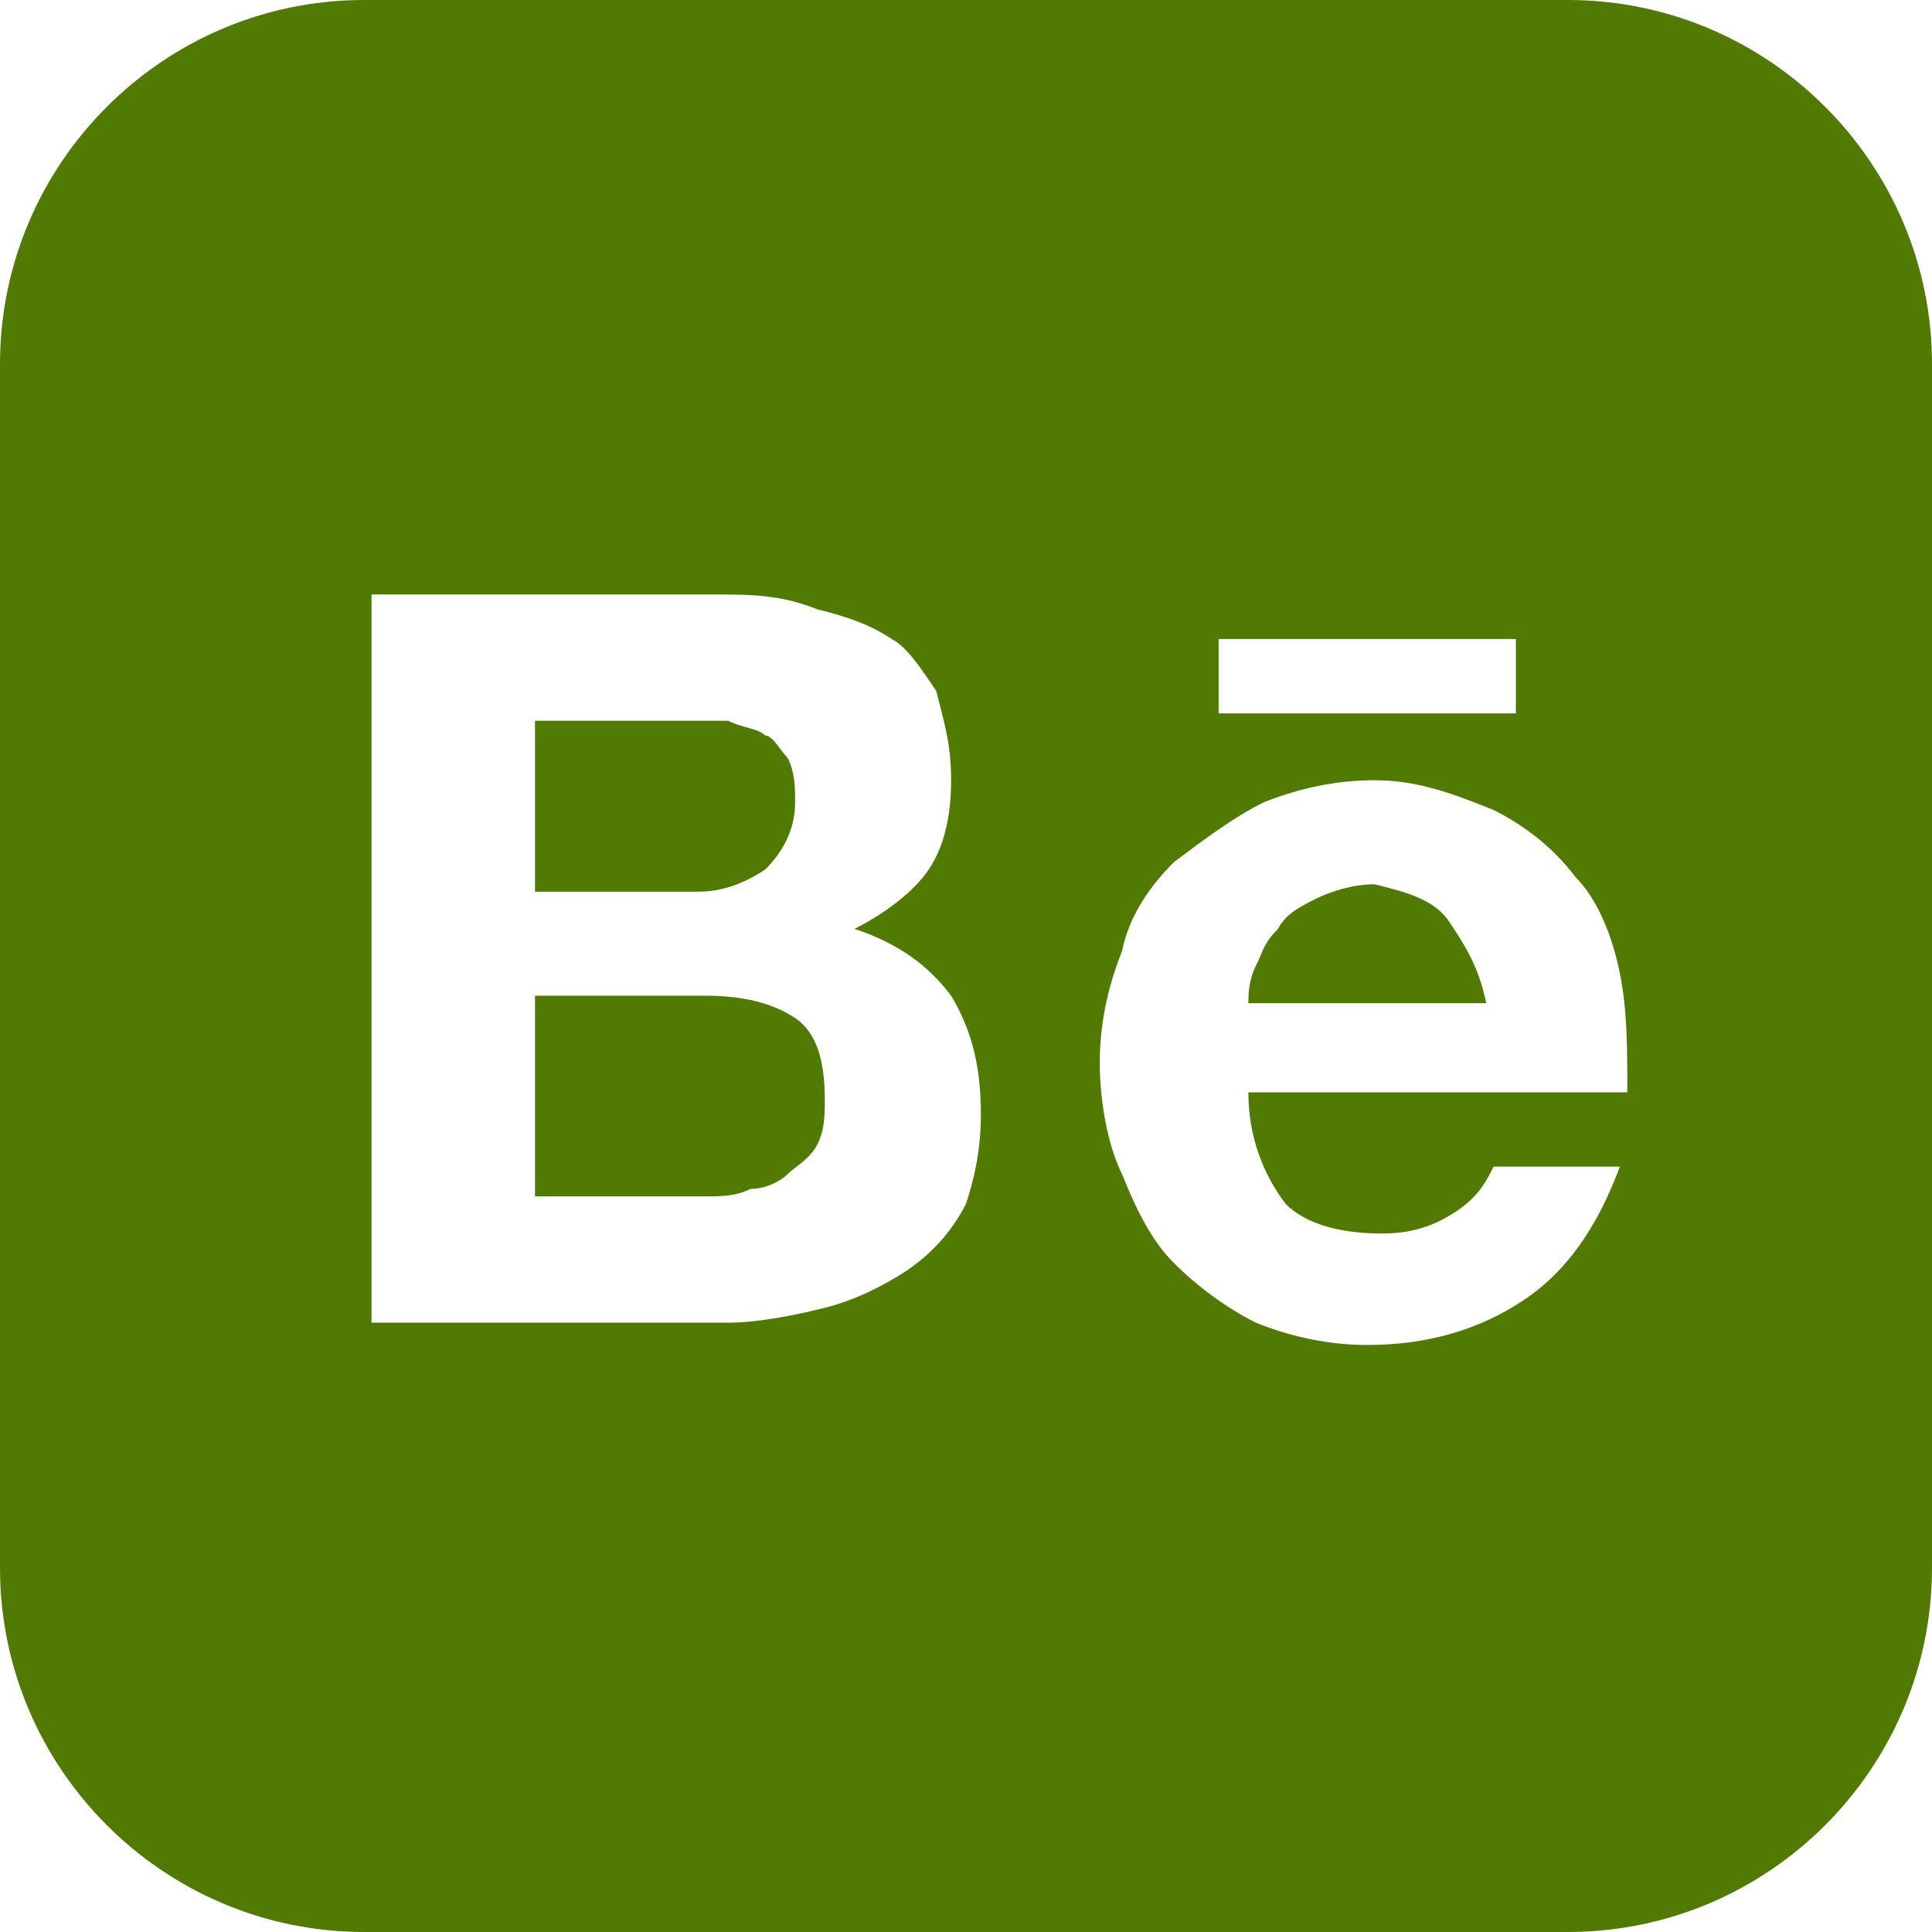
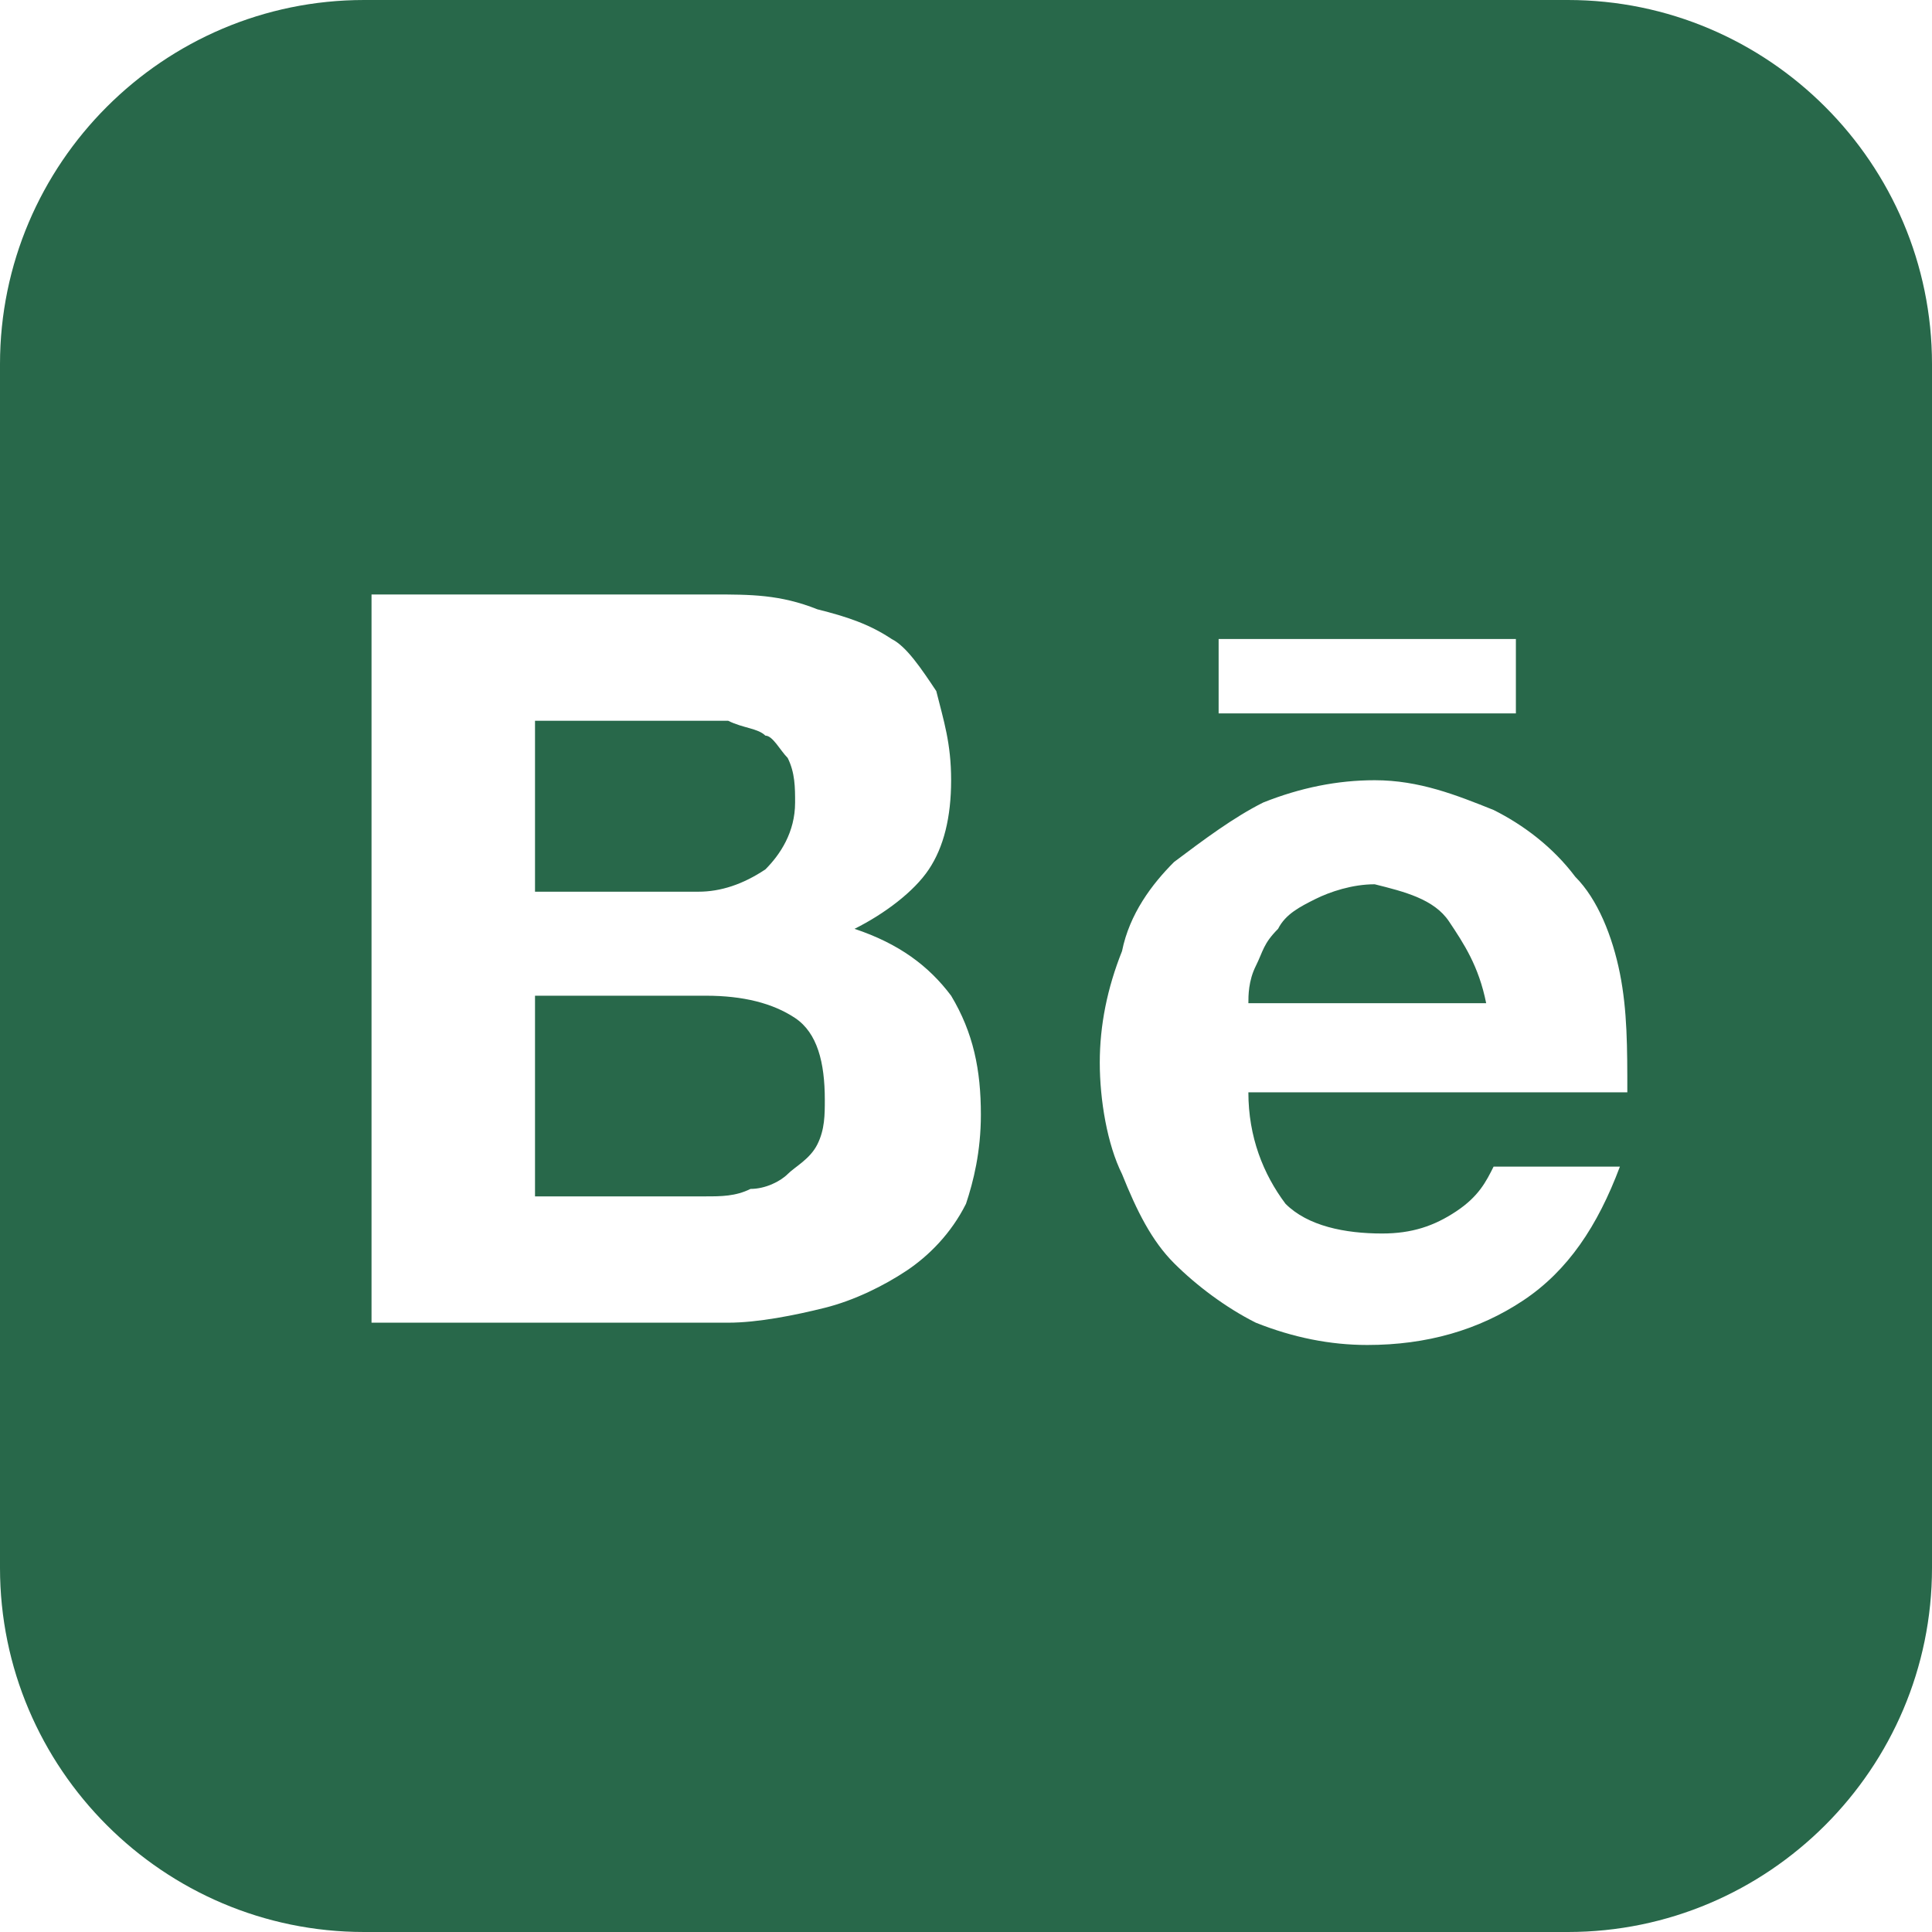
<svg xmlns="http://www.w3.org/2000/svg" width="50" height="50" viewBox="0 0 50 50" fill="none">
-   <path d="M37.5 23.846C37.885 24.423 38.269 25 38.462 25.962H32.308C32.308 25.769 32.308 25.385 32.5 25C32.692 24.615 32.692 24.423 33.077 24.038C33.269 23.654 33.654 23.462 34.038 23.269C34.423 23.077 35 22.885 35.577 22.885C36.346 23.077 37.115 23.269 37.5 23.846ZM19.808 22.5C20.192 22.115 20.577 21.538 20.577 20.769C20.577 20.385 20.577 20 20.385 19.615C20.192 19.423 20 19.038 19.808 19.038C19.615 18.846 19.231 18.846 18.846 18.654H13.846V23.077H18.077C18.654 23.077 19.231 22.885 19.808 22.5ZM18.269 25.769H13.846V30.962H18.269C18.654 30.962 19.038 30.962 19.423 30.769C19.808 30.769 20.192 30.577 20.385 30.385C20.577 30.192 20.962 30 21.154 29.615C21.346 29.231 21.346 28.846 21.346 28.462C21.346 27.5 21.154 26.731 20.577 26.346C20 25.962 19.231 25.769 18.269 25.769ZM50 9.423V40.577C50 45.769 45.769 50 40.577 50H9.423C4.231 50 0 45.769 0 40.577V9.423C0 4.231 4.231 0 9.423 0H40.577C45.769 0 50 4.231 50 9.423ZM31.538 18.462H39.231V16.538H31.538V18.462ZM25.385 28.846C25.385 27.692 25.192 26.731 24.615 25.769C24.038 25 23.269 24.423 22.115 24.038C22.885 23.654 23.654 23.077 24.038 22.5C24.423 21.923 24.615 21.154 24.615 20.192C24.615 19.231 24.423 18.654 24.231 17.885C23.846 17.308 23.462 16.731 23.077 16.538C22.5 16.154 21.923 15.961 21.154 15.769C20.192 15.385 19.423 15.385 18.462 15.385H9.615V34.231H18.846C19.615 34.231 20.577 34.038 21.346 33.846C22.115 33.654 22.885 33.269 23.462 32.885C24.038 32.5 24.615 31.923 25 31.154C25.192 30.577 25.385 29.808 25.385 28.846ZM32.308 28.269H42.115C42.115 27.115 42.115 26.154 41.923 25.192C41.731 24.231 41.346 23.269 40.769 22.692C40.192 21.923 39.423 21.346 38.654 20.962C37.692 20.577 36.731 20.192 35.577 20.192C34.615 20.192 33.654 20.385 32.692 20.769C31.923 21.154 31.154 21.731 30.385 22.308C29.808 22.885 29.231 23.654 29.038 24.615C28.654 25.577 28.462 26.538 28.462 27.5C28.462 28.462 28.654 29.615 29.038 30.385C29.423 31.346 29.808 32.115 30.385 32.692C30.962 33.269 31.731 33.846 32.5 34.231C33.462 34.615 34.423 34.808 35.385 34.808C36.923 34.808 38.269 34.423 39.423 33.654C40.577 32.885 41.346 31.731 41.923 30.192H38.654C38.462 30.577 38.269 30.962 37.692 31.346C37.115 31.731 36.538 31.923 35.769 31.923C34.808 31.923 33.846 31.731 33.269 31.154C32.692 30.385 32.308 29.423 32.308 28.269Z" fill="#507A01" />
+   <path d="M37.5 23.846C37.885 24.423 38.269 25 38.462 25.962H32.308C32.308 25.769 32.308 25.385 32.5 25C32.692 24.615 32.692 24.423 33.077 24.038C33.269 23.654 33.654 23.462 34.038 23.269C34.423 23.077 35 22.885 35.577 22.885C36.346 23.077 37.115 23.269 37.5 23.846ZM19.808 22.5C20.192 22.115 20.577 21.538 20.577 20.769C20.577 20.385 20.577 20 20.385 19.615C20.192 19.423 20 19.038 19.808 19.038C19.615 18.846 19.231 18.846 18.846 18.654H13.846V23.077H18.077C18.654 23.077 19.231 22.885 19.808 22.5ZM18.269 25.769H13.846V30.962H18.269C18.654 30.962 19.038 30.962 19.423 30.769C19.808 30.769 20.192 30.577 20.385 30.385C20.577 30.192 20.962 30 21.154 29.615C21.346 29.231 21.346 28.846 21.346 28.462C21.346 27.5 21.154 26.731 20.577 26.346C20 25.962 19.231 25.769 18.269 25.769ZM50 9.423V40.577C50 45.769 45.769 50 40.577 50H9.423C4.231 50 0 45.769 0 40.577V9.423C0 4.231 4.231 0 9.423 0H40.577C45.769 0 50 4.231 50 9.423ZM31.538 18.462H39.231V16.538H31.538V18.462ZM25.385 28.846C25.385 27.692 25.192 26.731 24.615 25.769C24.038 25 23.269 24.423 22.115 24.038C22.885 23.654 23.654 23.077 24.038 22.5C24.423 21.923 24.615 21.154 24.615 20.192C24.615 19.231 24.423 18.654 24.231 17.885C23.846 17.308 23.462 16.731 23.077 16.538C22.5 16.154 21.923 15.961 21.154 15.769C20.192 15.385 19.423 15.385 18.462 15.385H9.615V34.231H18.846C19.615 34.231 20.577 34.038 21.346 33.846C22.115 33.654 22.885 33.269 23.462 32.885C24.038 32.5 24.615 31.923 25 31.154C25.192 30.577 25.385 29.808 25.385 28.846ZM32.308 28.269H42.115C42.115 27.115 42.115 26.154 41.923 25.192C41.731 24.231 41.346 23.269 40.769 22.692C40.192 21.923 39.423 21.346 38.654 20.962C37.692 20.577 36.731 20.192 35.577 20.192C34.615 20.192 33.654 20.385 32.692 20.769C31.923 21.154 31.154 21.731 30.385 22.308C29.808 22.885 29.231 23.654 29.038 24.615C28.654 25.577 28.462 26.538 28.462 27.5C28.462 28.462 28.654 29.615 29.038 30.385C29.423 31.346 29.808 32.115 30.385 32.692C30.962 33.269 31.731 33.846 32.5 34.231C33.462 34.615 34.423 34.808 35.385 34.808C36.923 34.808 38.269 34.423 39.423 33.654C40.577 32.885 41.346 31.731 41.923 30.192H38.654C38.462 30.577 38.269 30.962 37.692 31.346C37.115 31.731 36.538 31.923 35.769 31.923C34.808 31.923 33.846 31.731 33.269 31.154C32.692 30.385 32.308 29.423 32.308 28.269Z" fill="#28684A" />
</svg>
